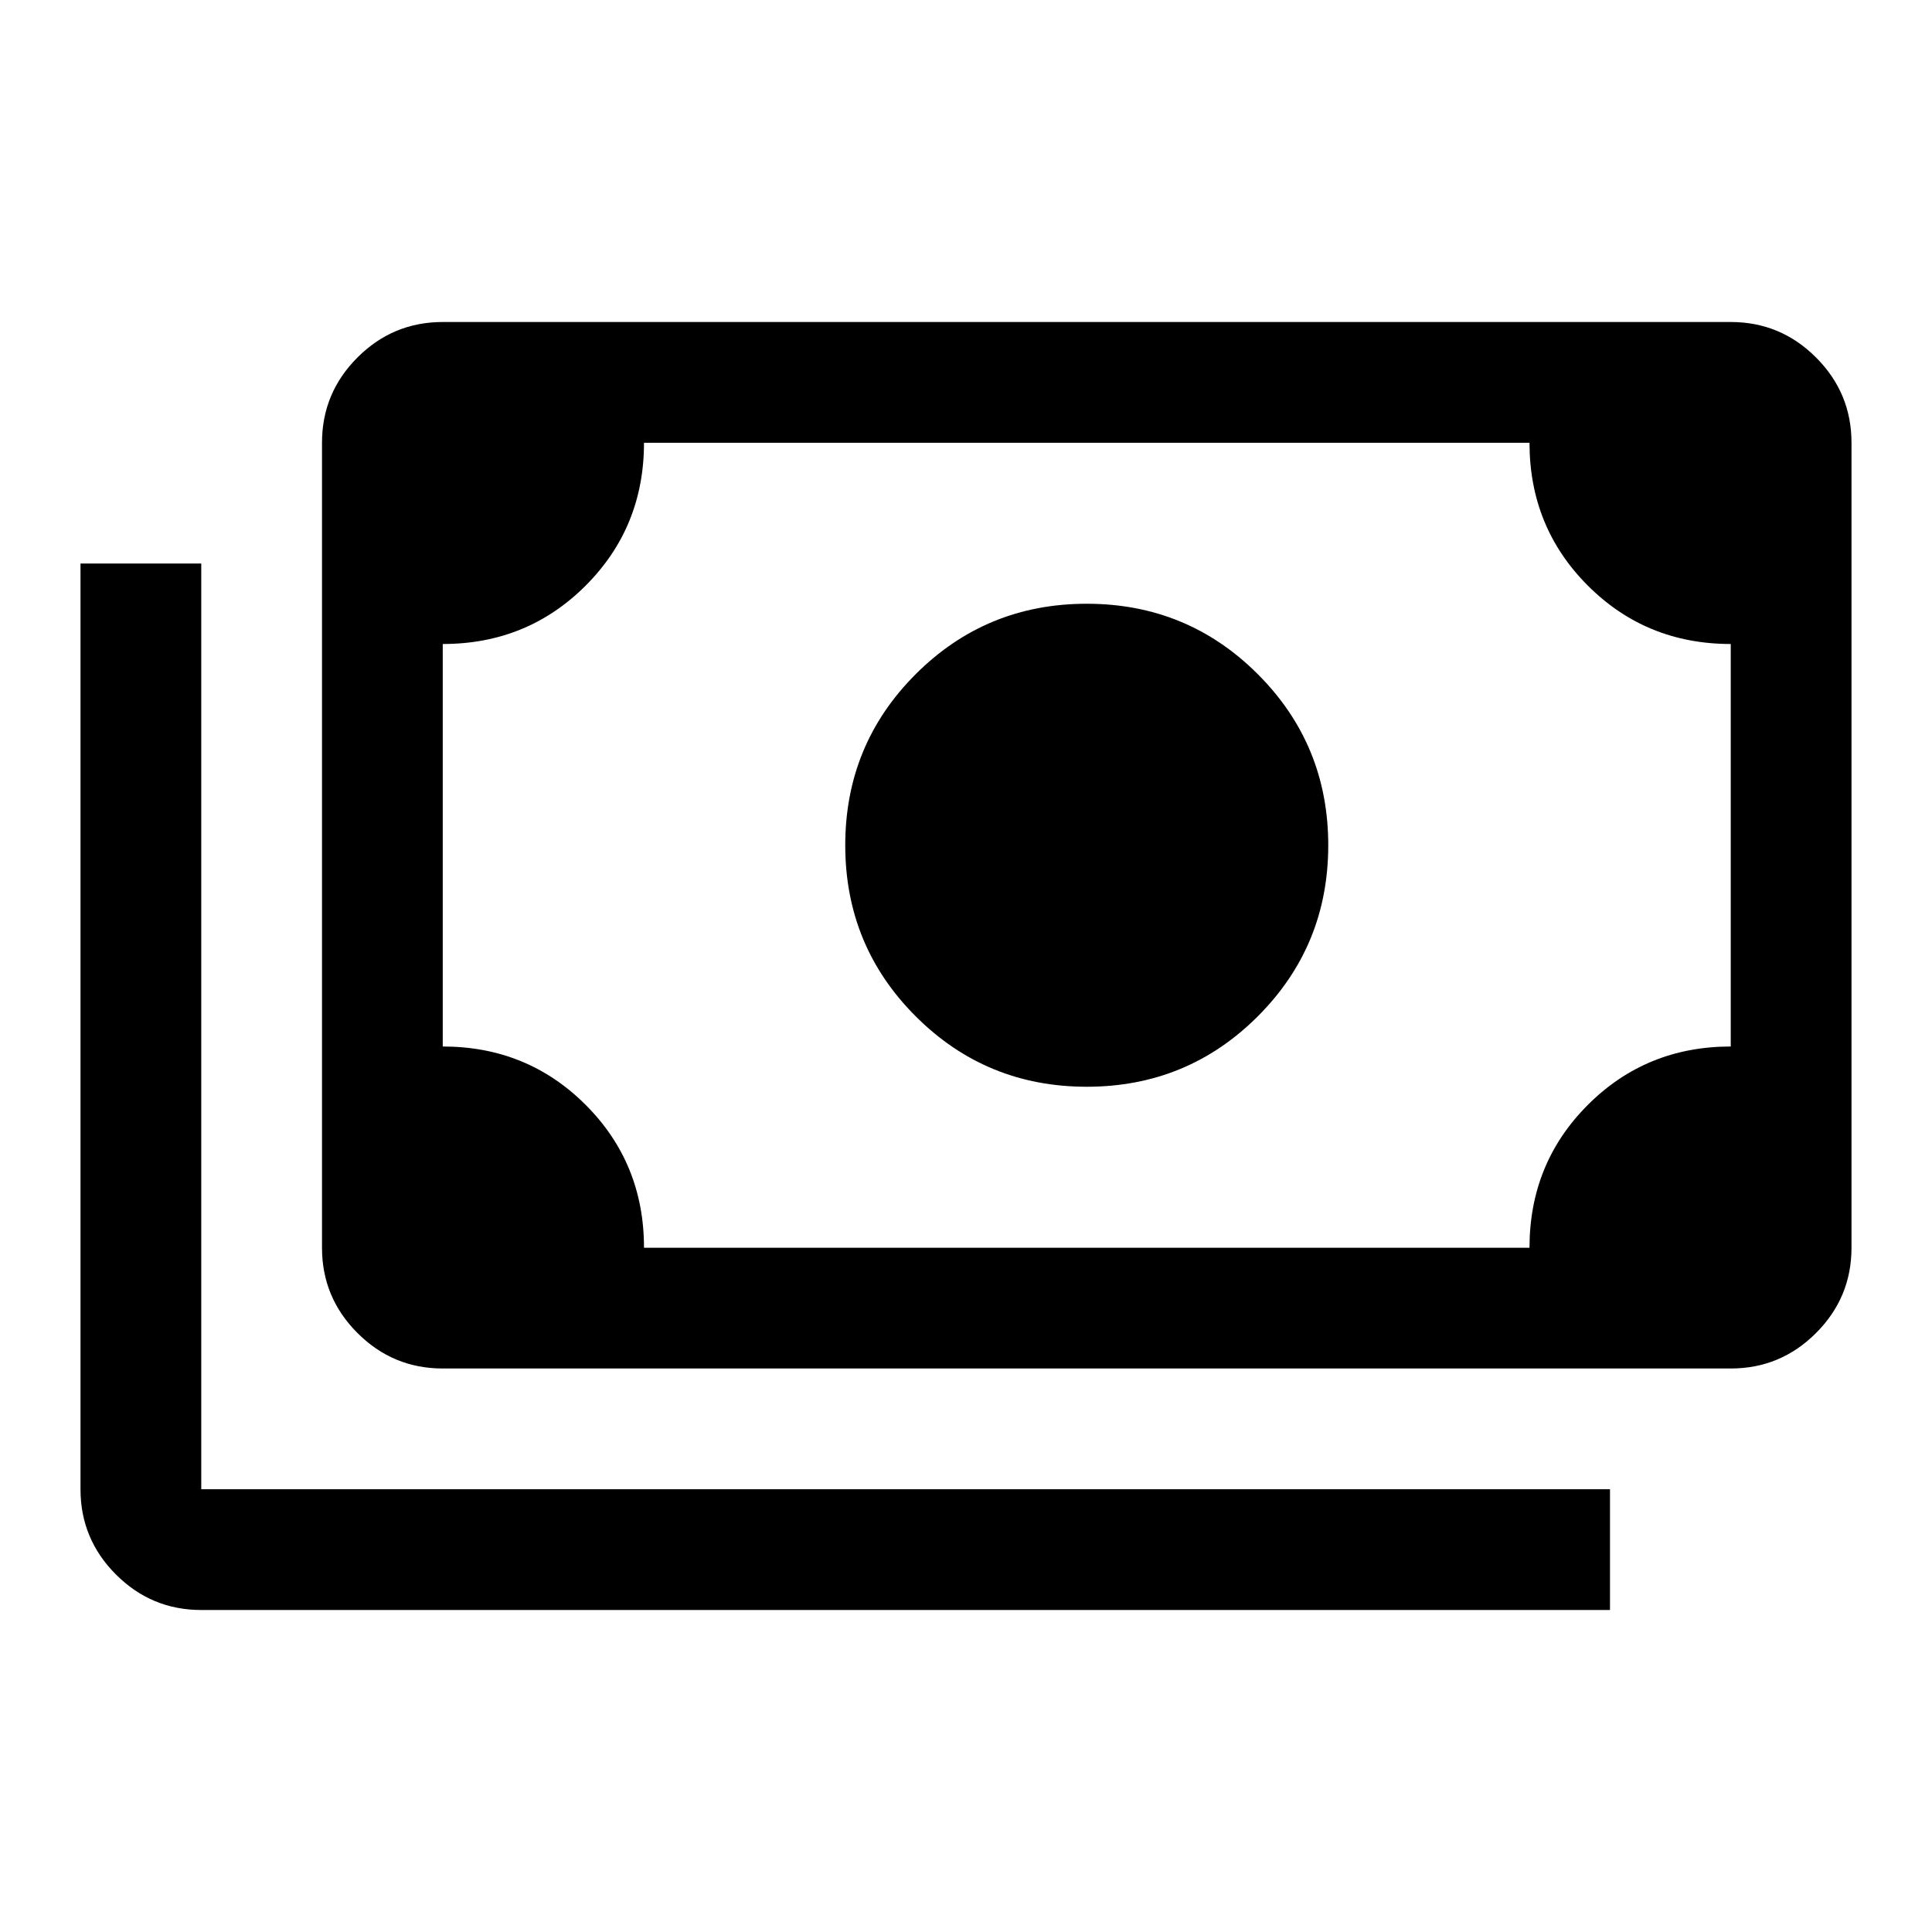
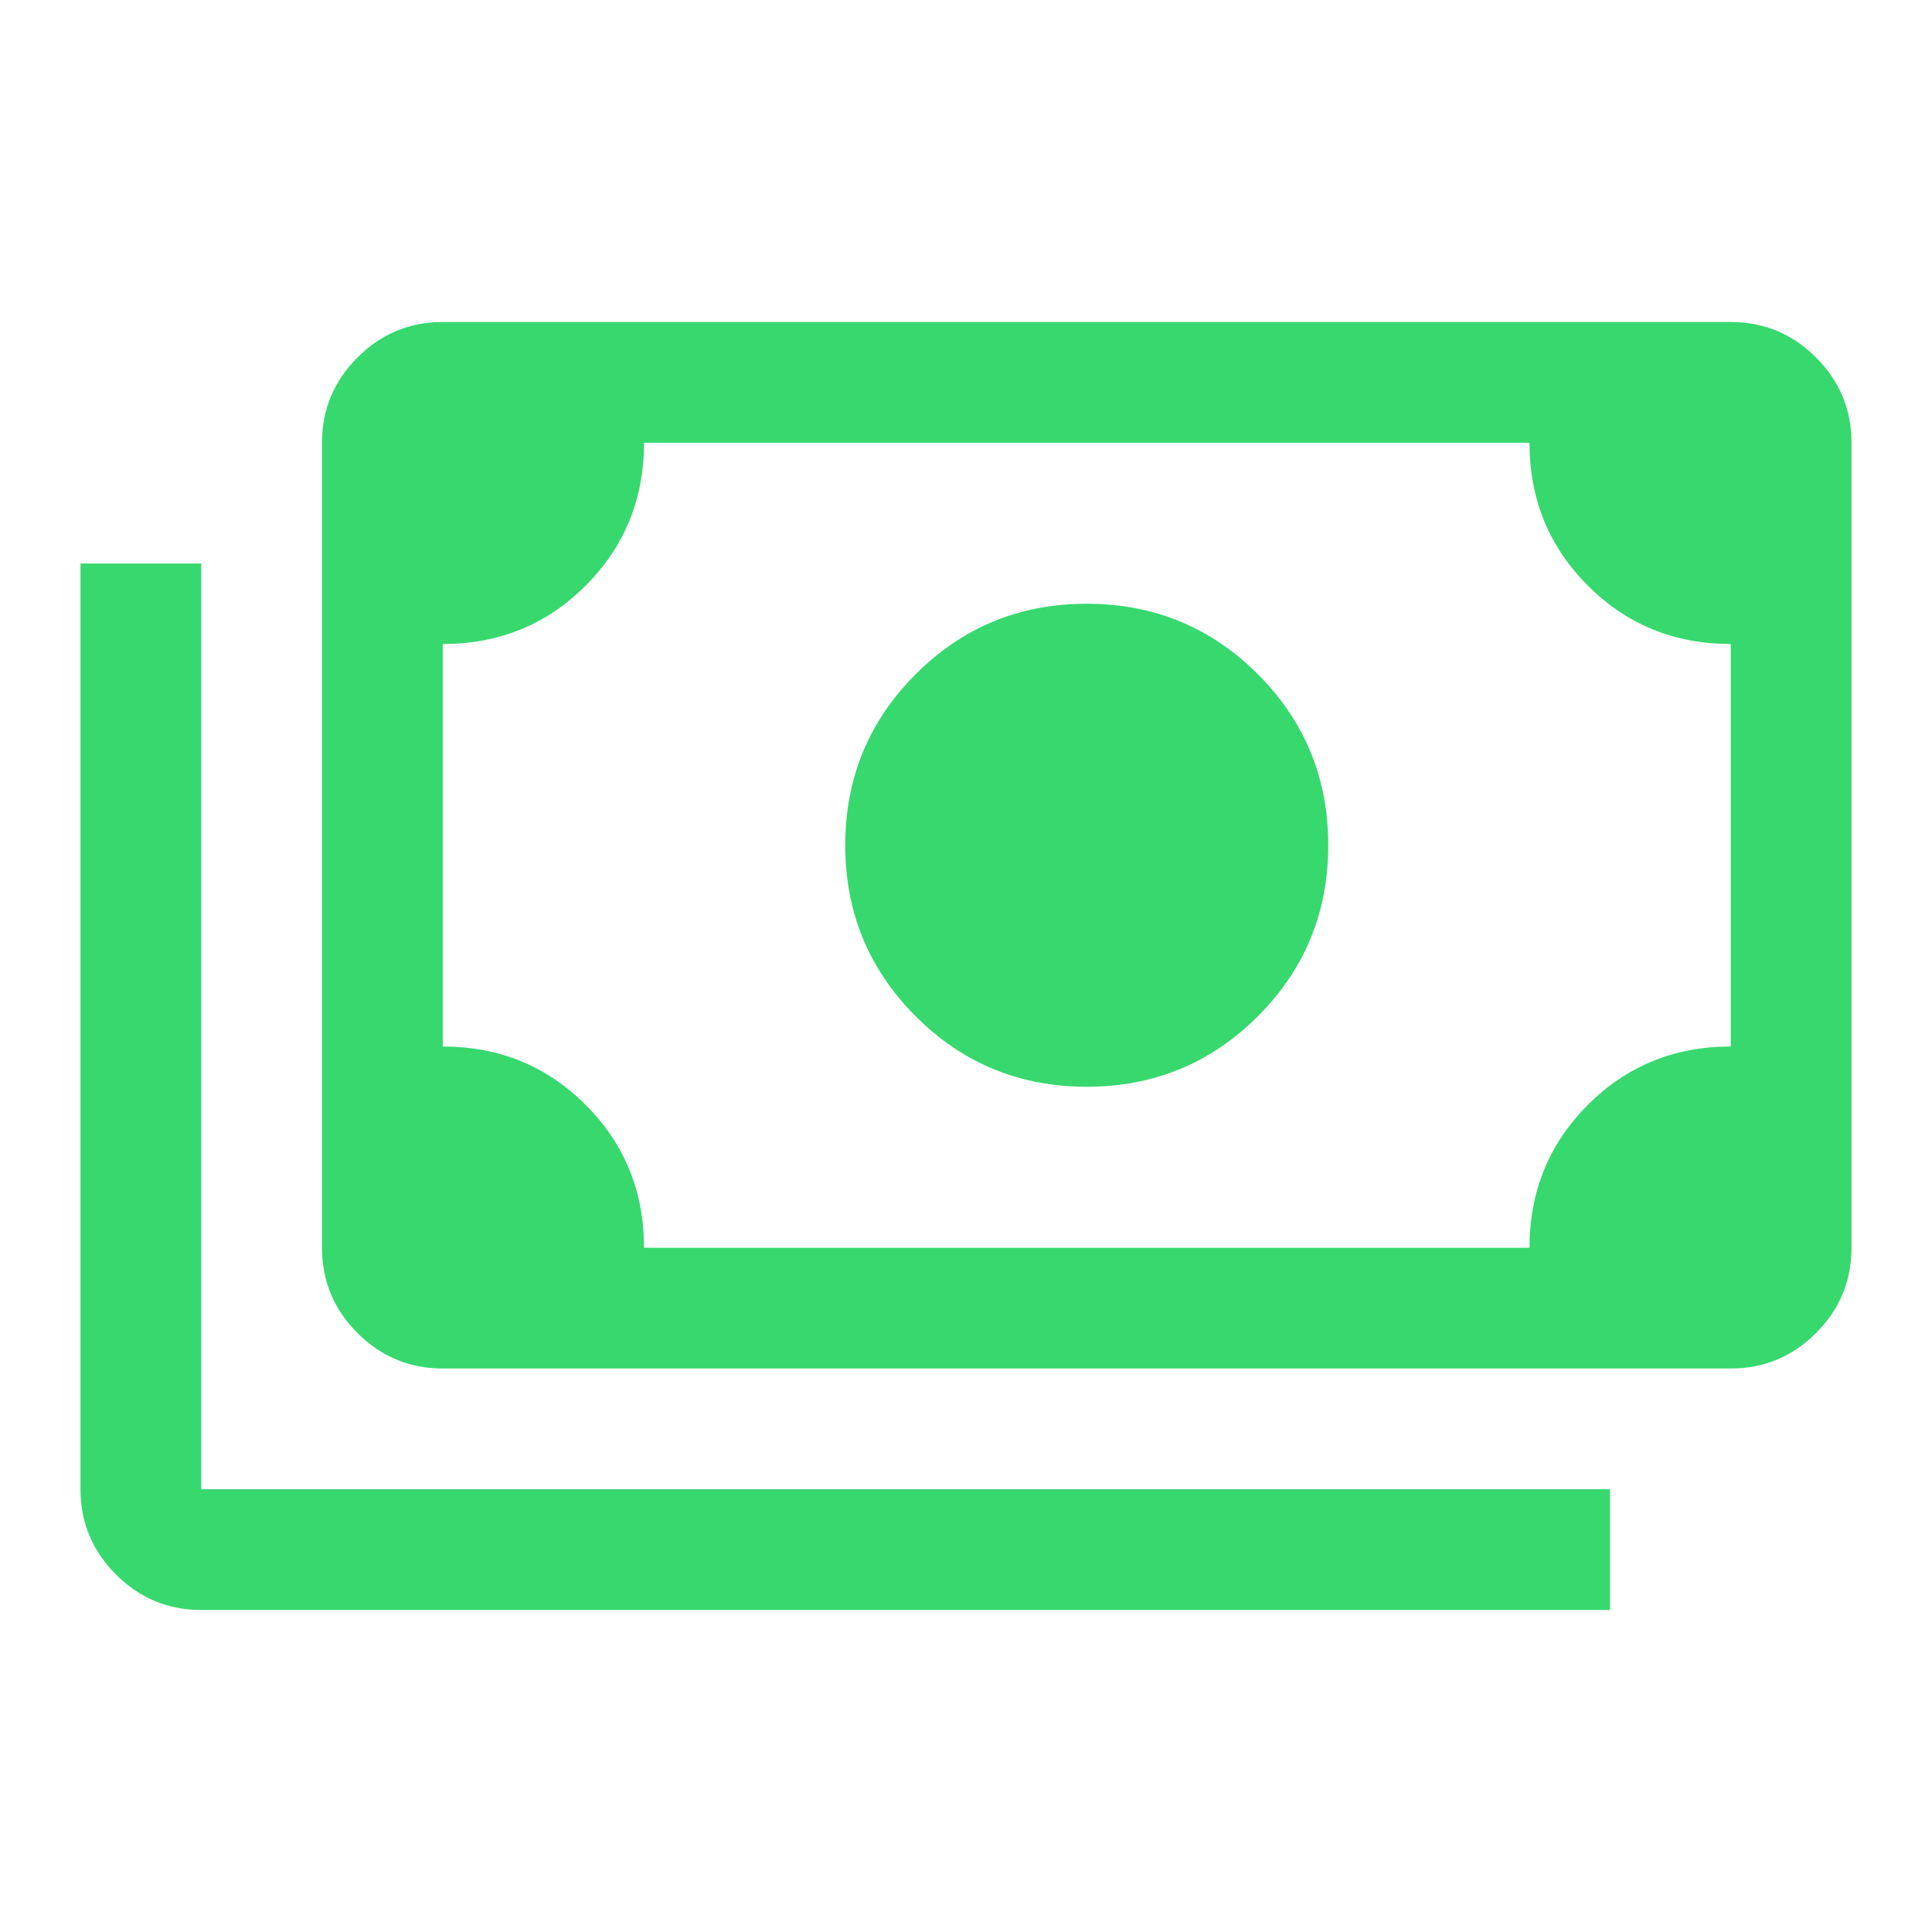
- <svg xmlns="http://www.w3.org/2000/svg" height="48" viewBox="0 96 960 960" width="48">
+ <svg xmlns="http://www.w3.org/2000/svg" fill="rgba(55, 216, 110, 1)" height="23" viewBox="0 96 960 960" width="23">
  <path d="M540 636q-50 0-85-35t-35-85q0-50 35-85t85-35q50 0 85 35t35 85q0 50-35 85t-85 35ZM220 776q-24.75 0-42.375-17.625T160 716V316q0-24.75 17.625-42.375T220 256h640q24.75 0 42.375 17.625T920 316v400q0 24.75-17.625 42.375T860 776H220Zm100-60h440q0-42 29-71t71-29V416q-42 0-71-29t-29-71H320q0 42-29 71t-71 29v200q42 0 71 29t29 71Zm480 180H100q-24.75 0-42.375-17.625T40 836V376h60v460h700v60ZM220 716V316v400Z" />
</svg>
